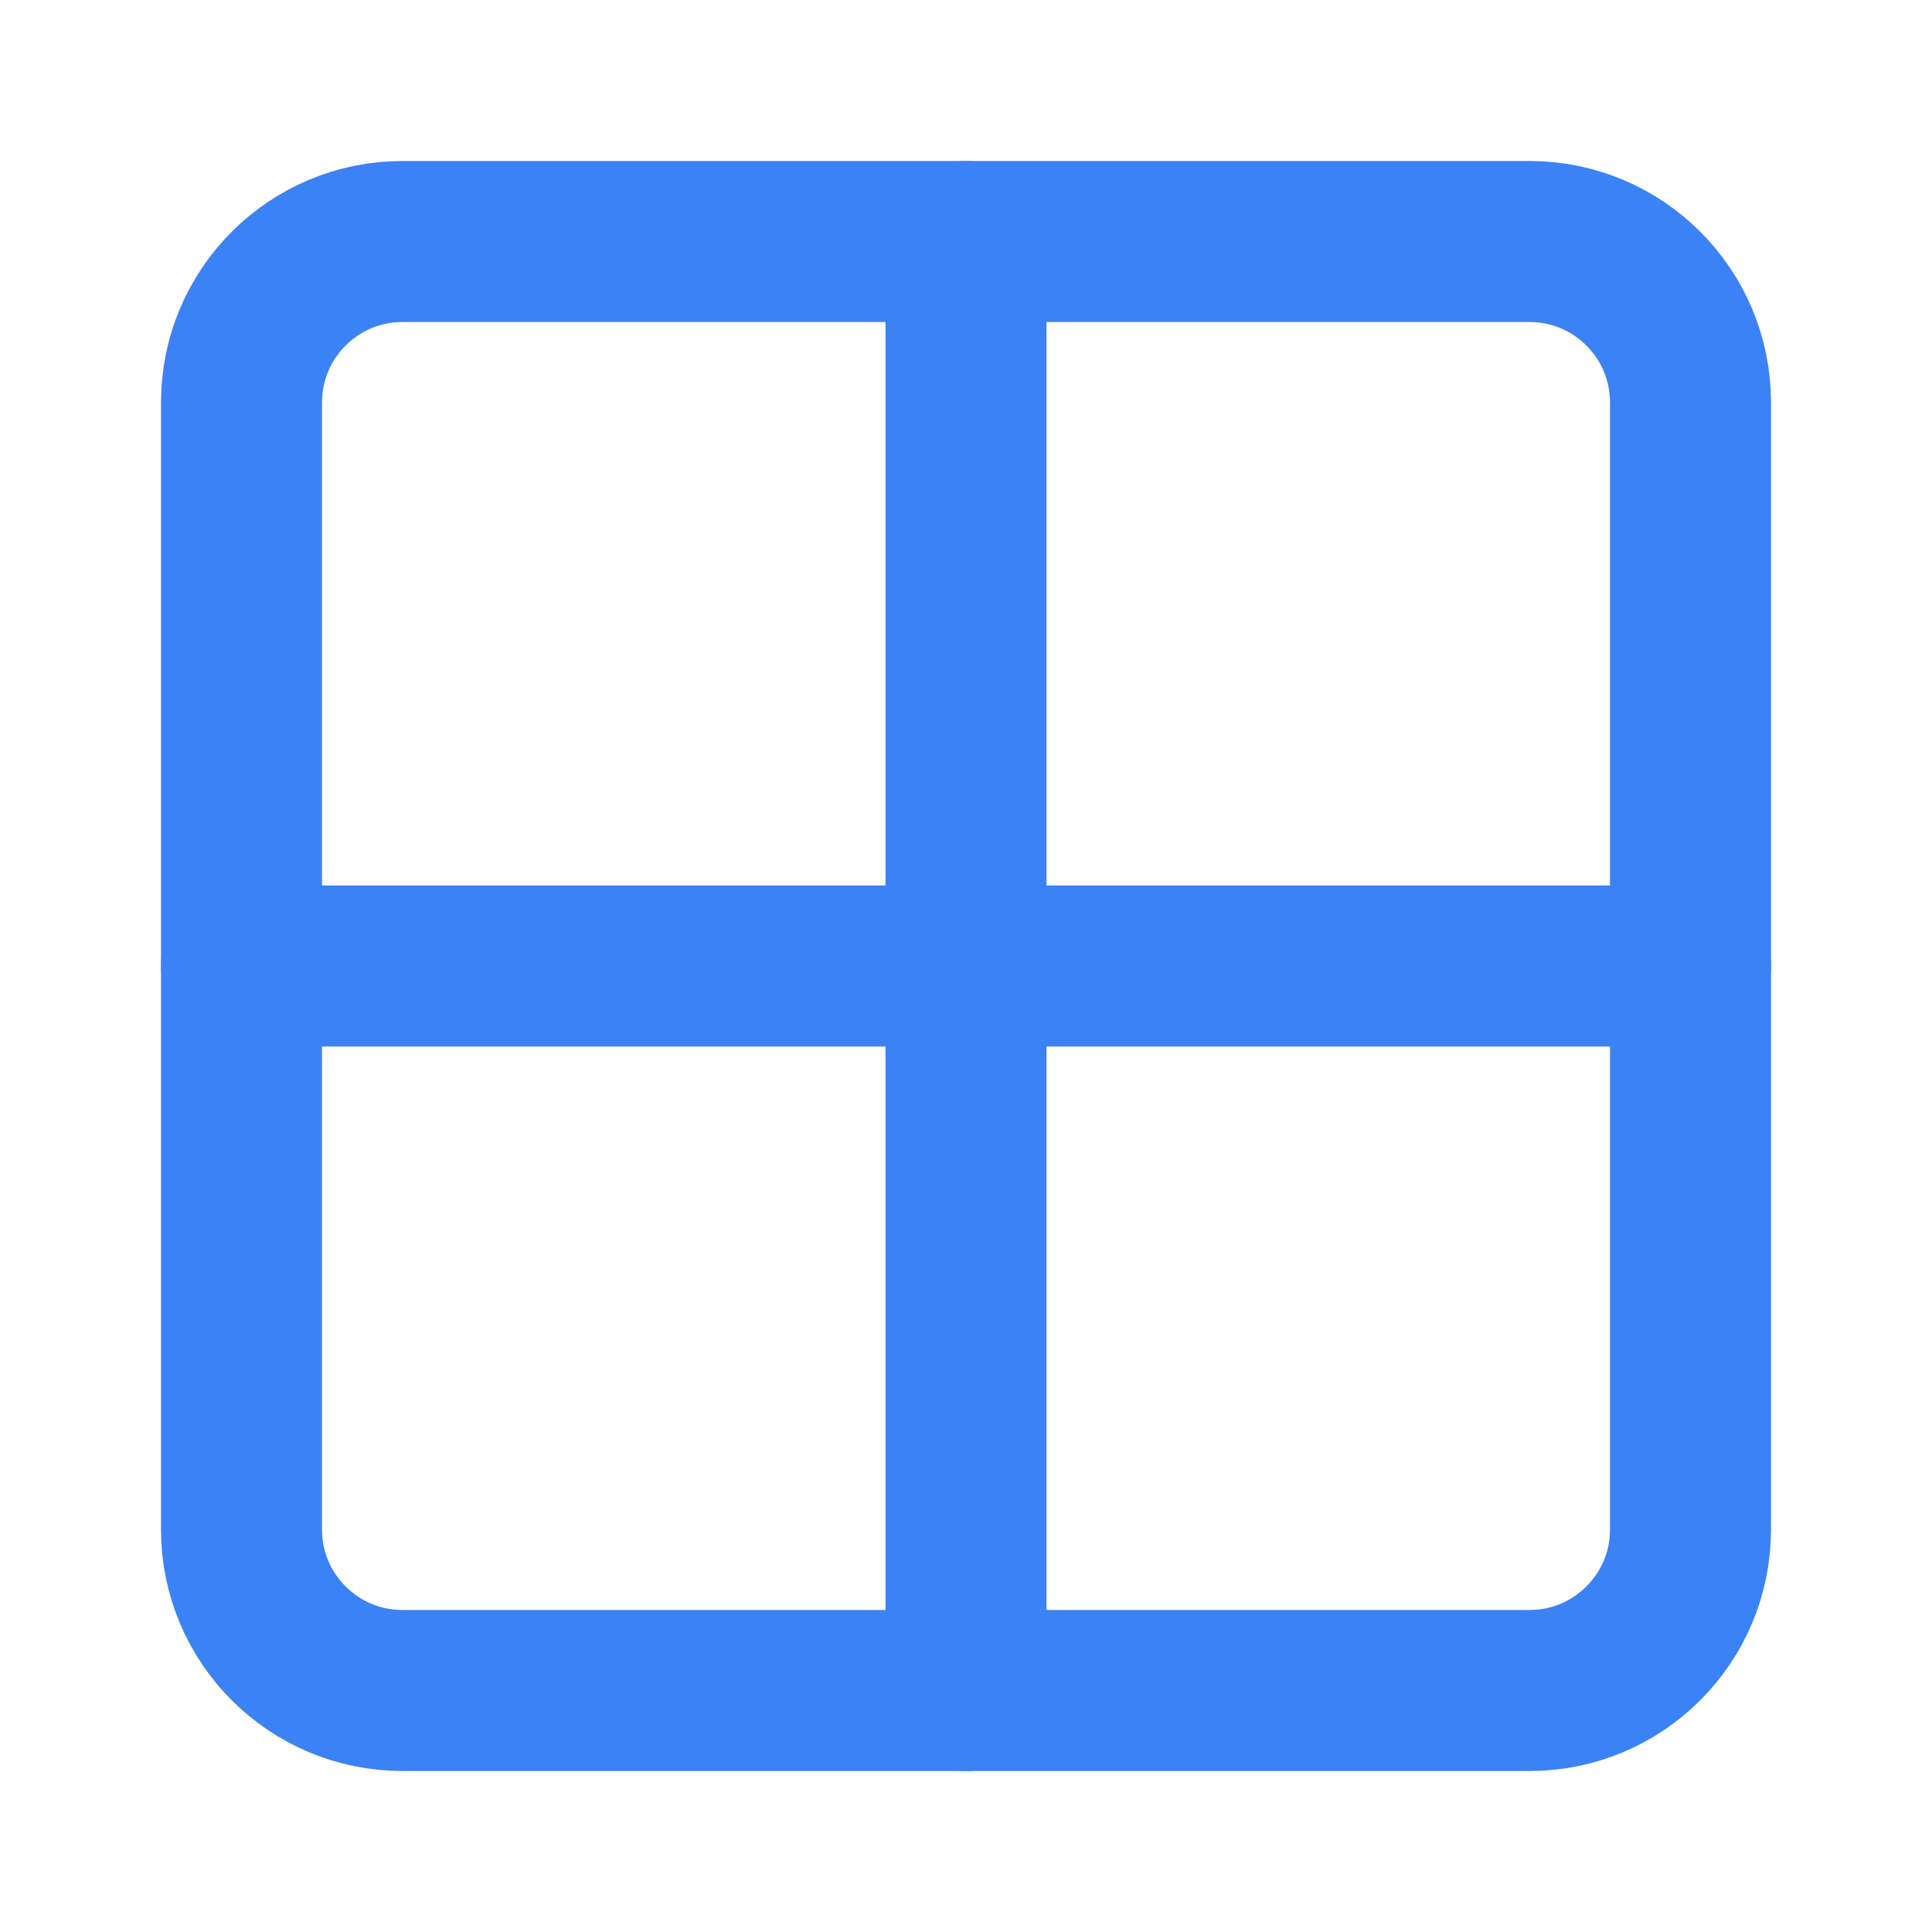
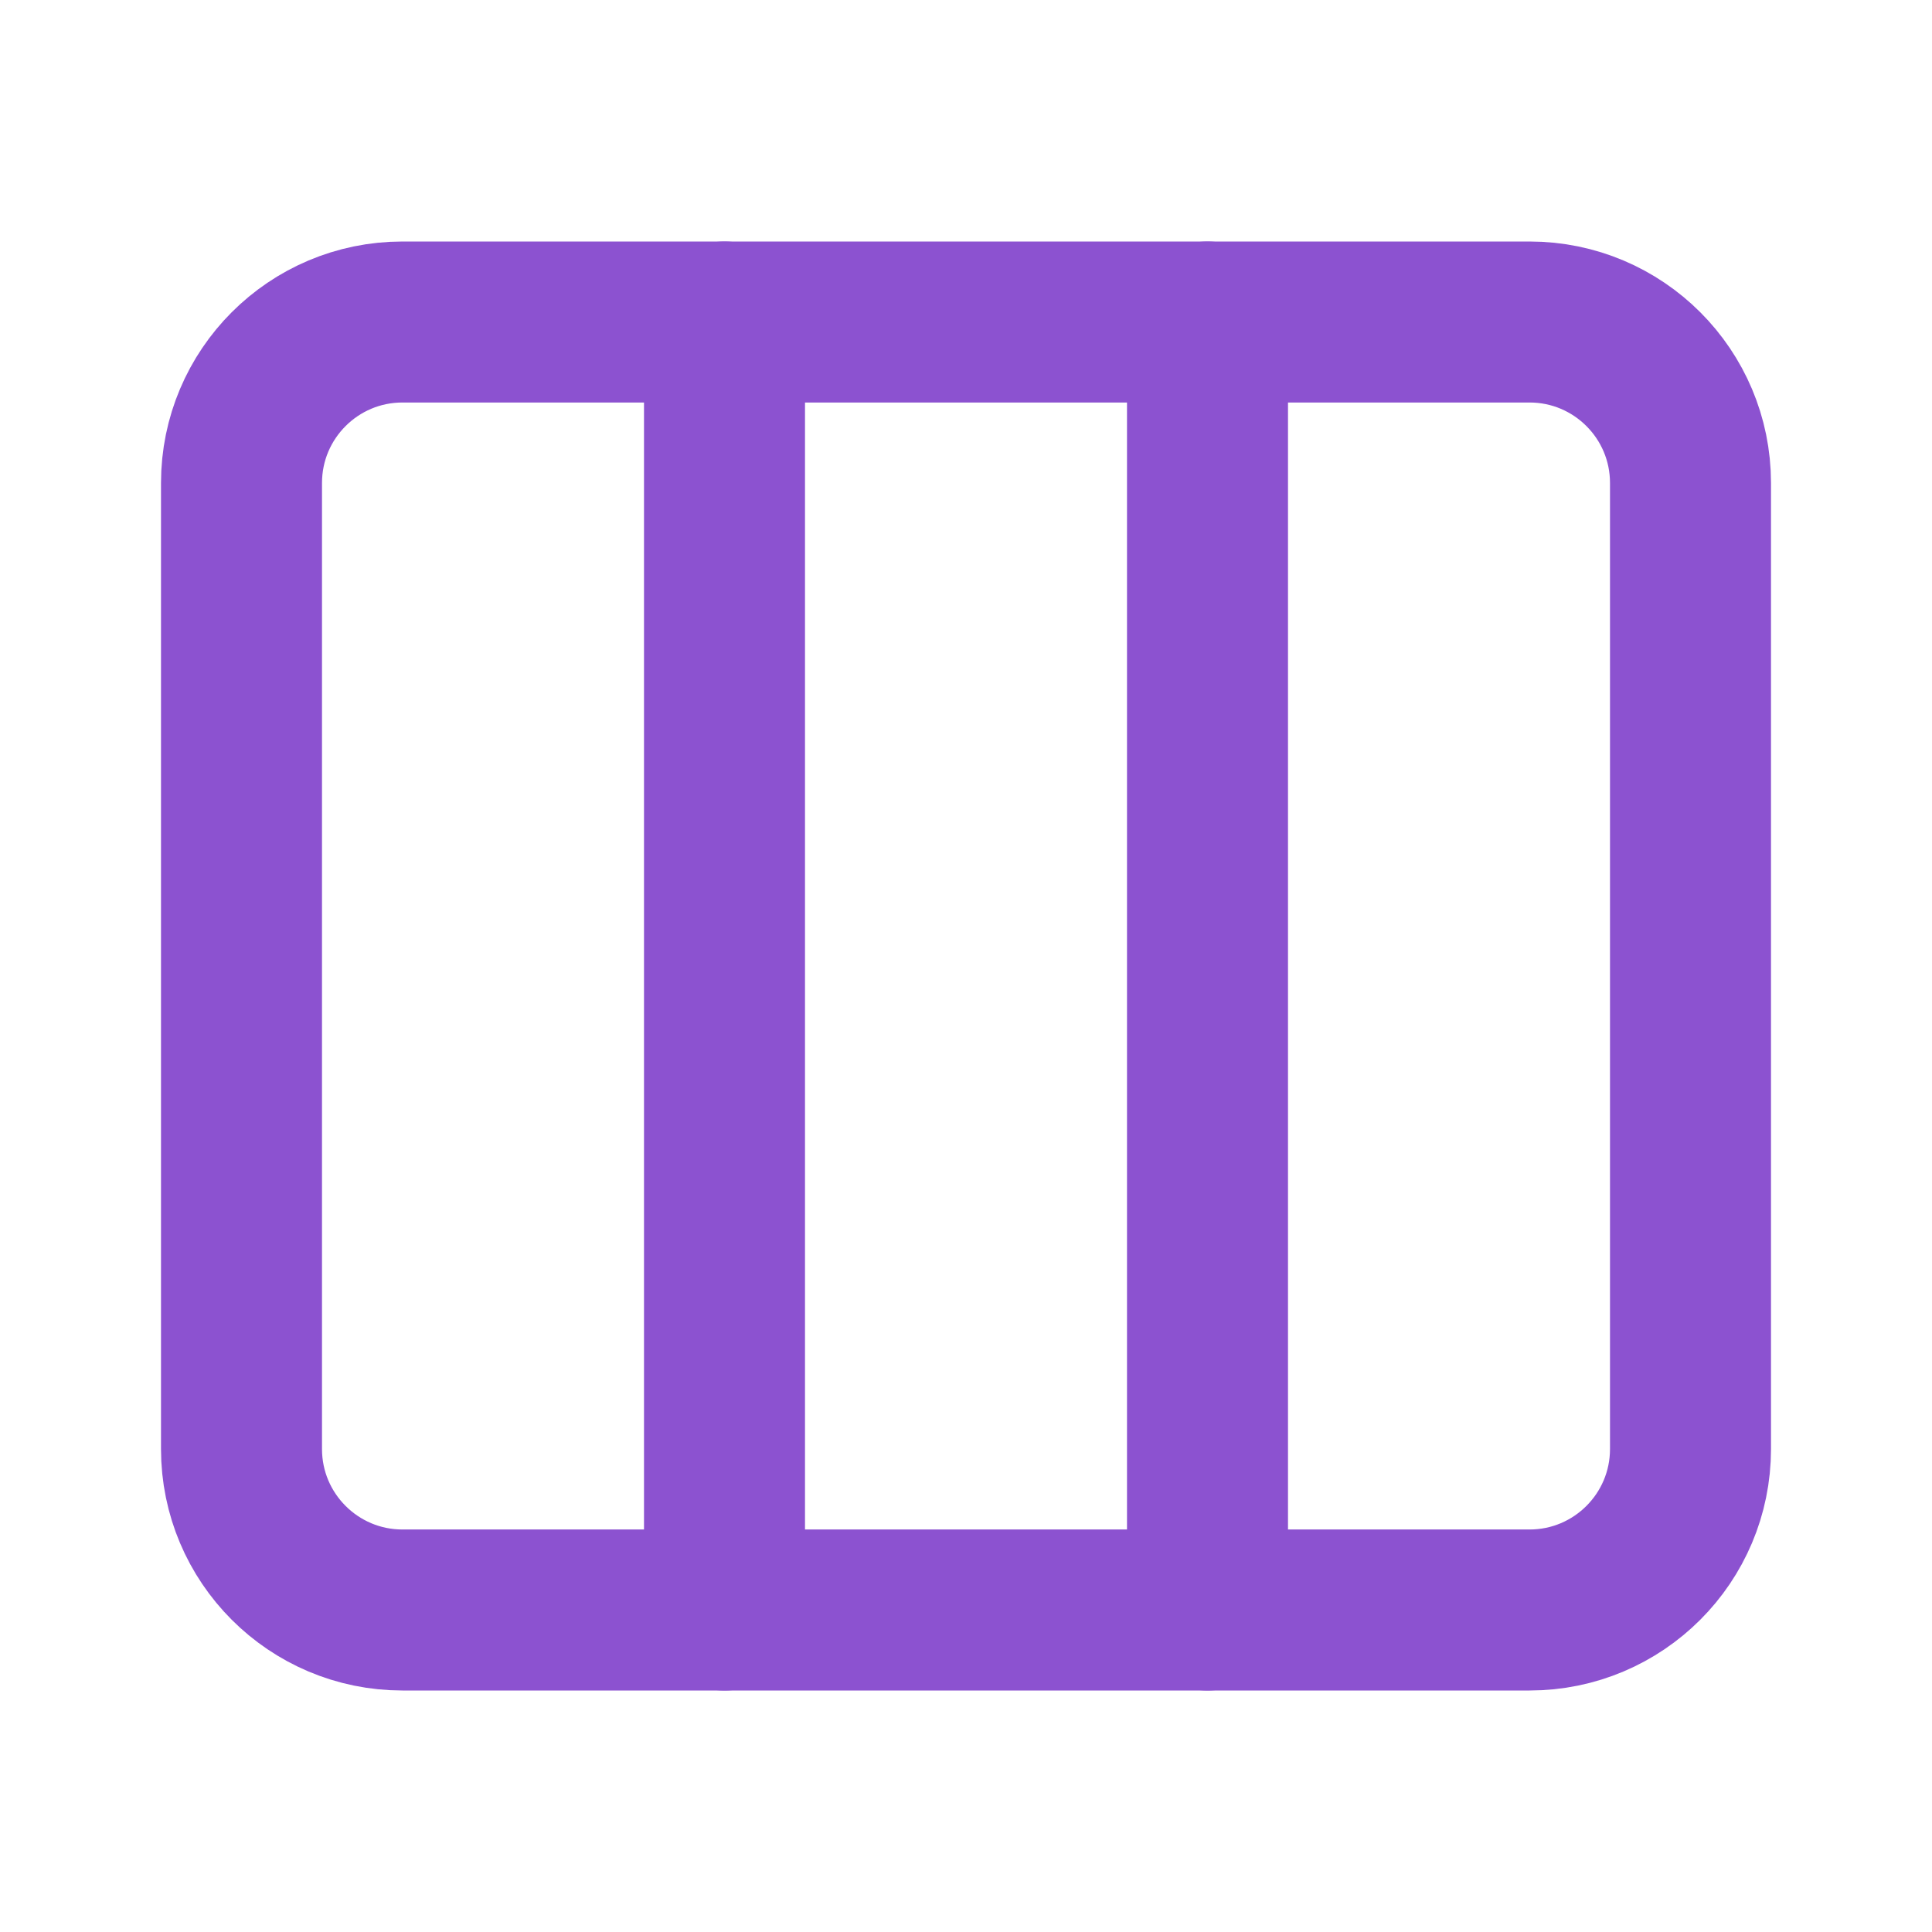
- <svg xmlns="http://www.w3.org/2000/svg" width="24" height="24" viewBox="0 0 24 24" fill="none" stroke="#3B82F6" stroke-width="2" stroke-linecap="round" stroke-linejoin="round">
-   <rect width="18" height="18" x="3" y="3" rx="2" />
-   <path d="M3 12h18" />
-   <path d="M12 3v18" />
+ <svg xmlns="http://www.w3.org/2000/svg" width="24" height="24" viewBox="0 0 24 24" fill="none" stroke="#8C52D0" stroke-width="2" stroke-linecap="round" stroke-linejoin="round">
+   <rect x="3" y="4" width="18" height="16" rx="2" />
+   <path d="M9 4v16" />
+   <path d="M15 4v16" />
</svg>
